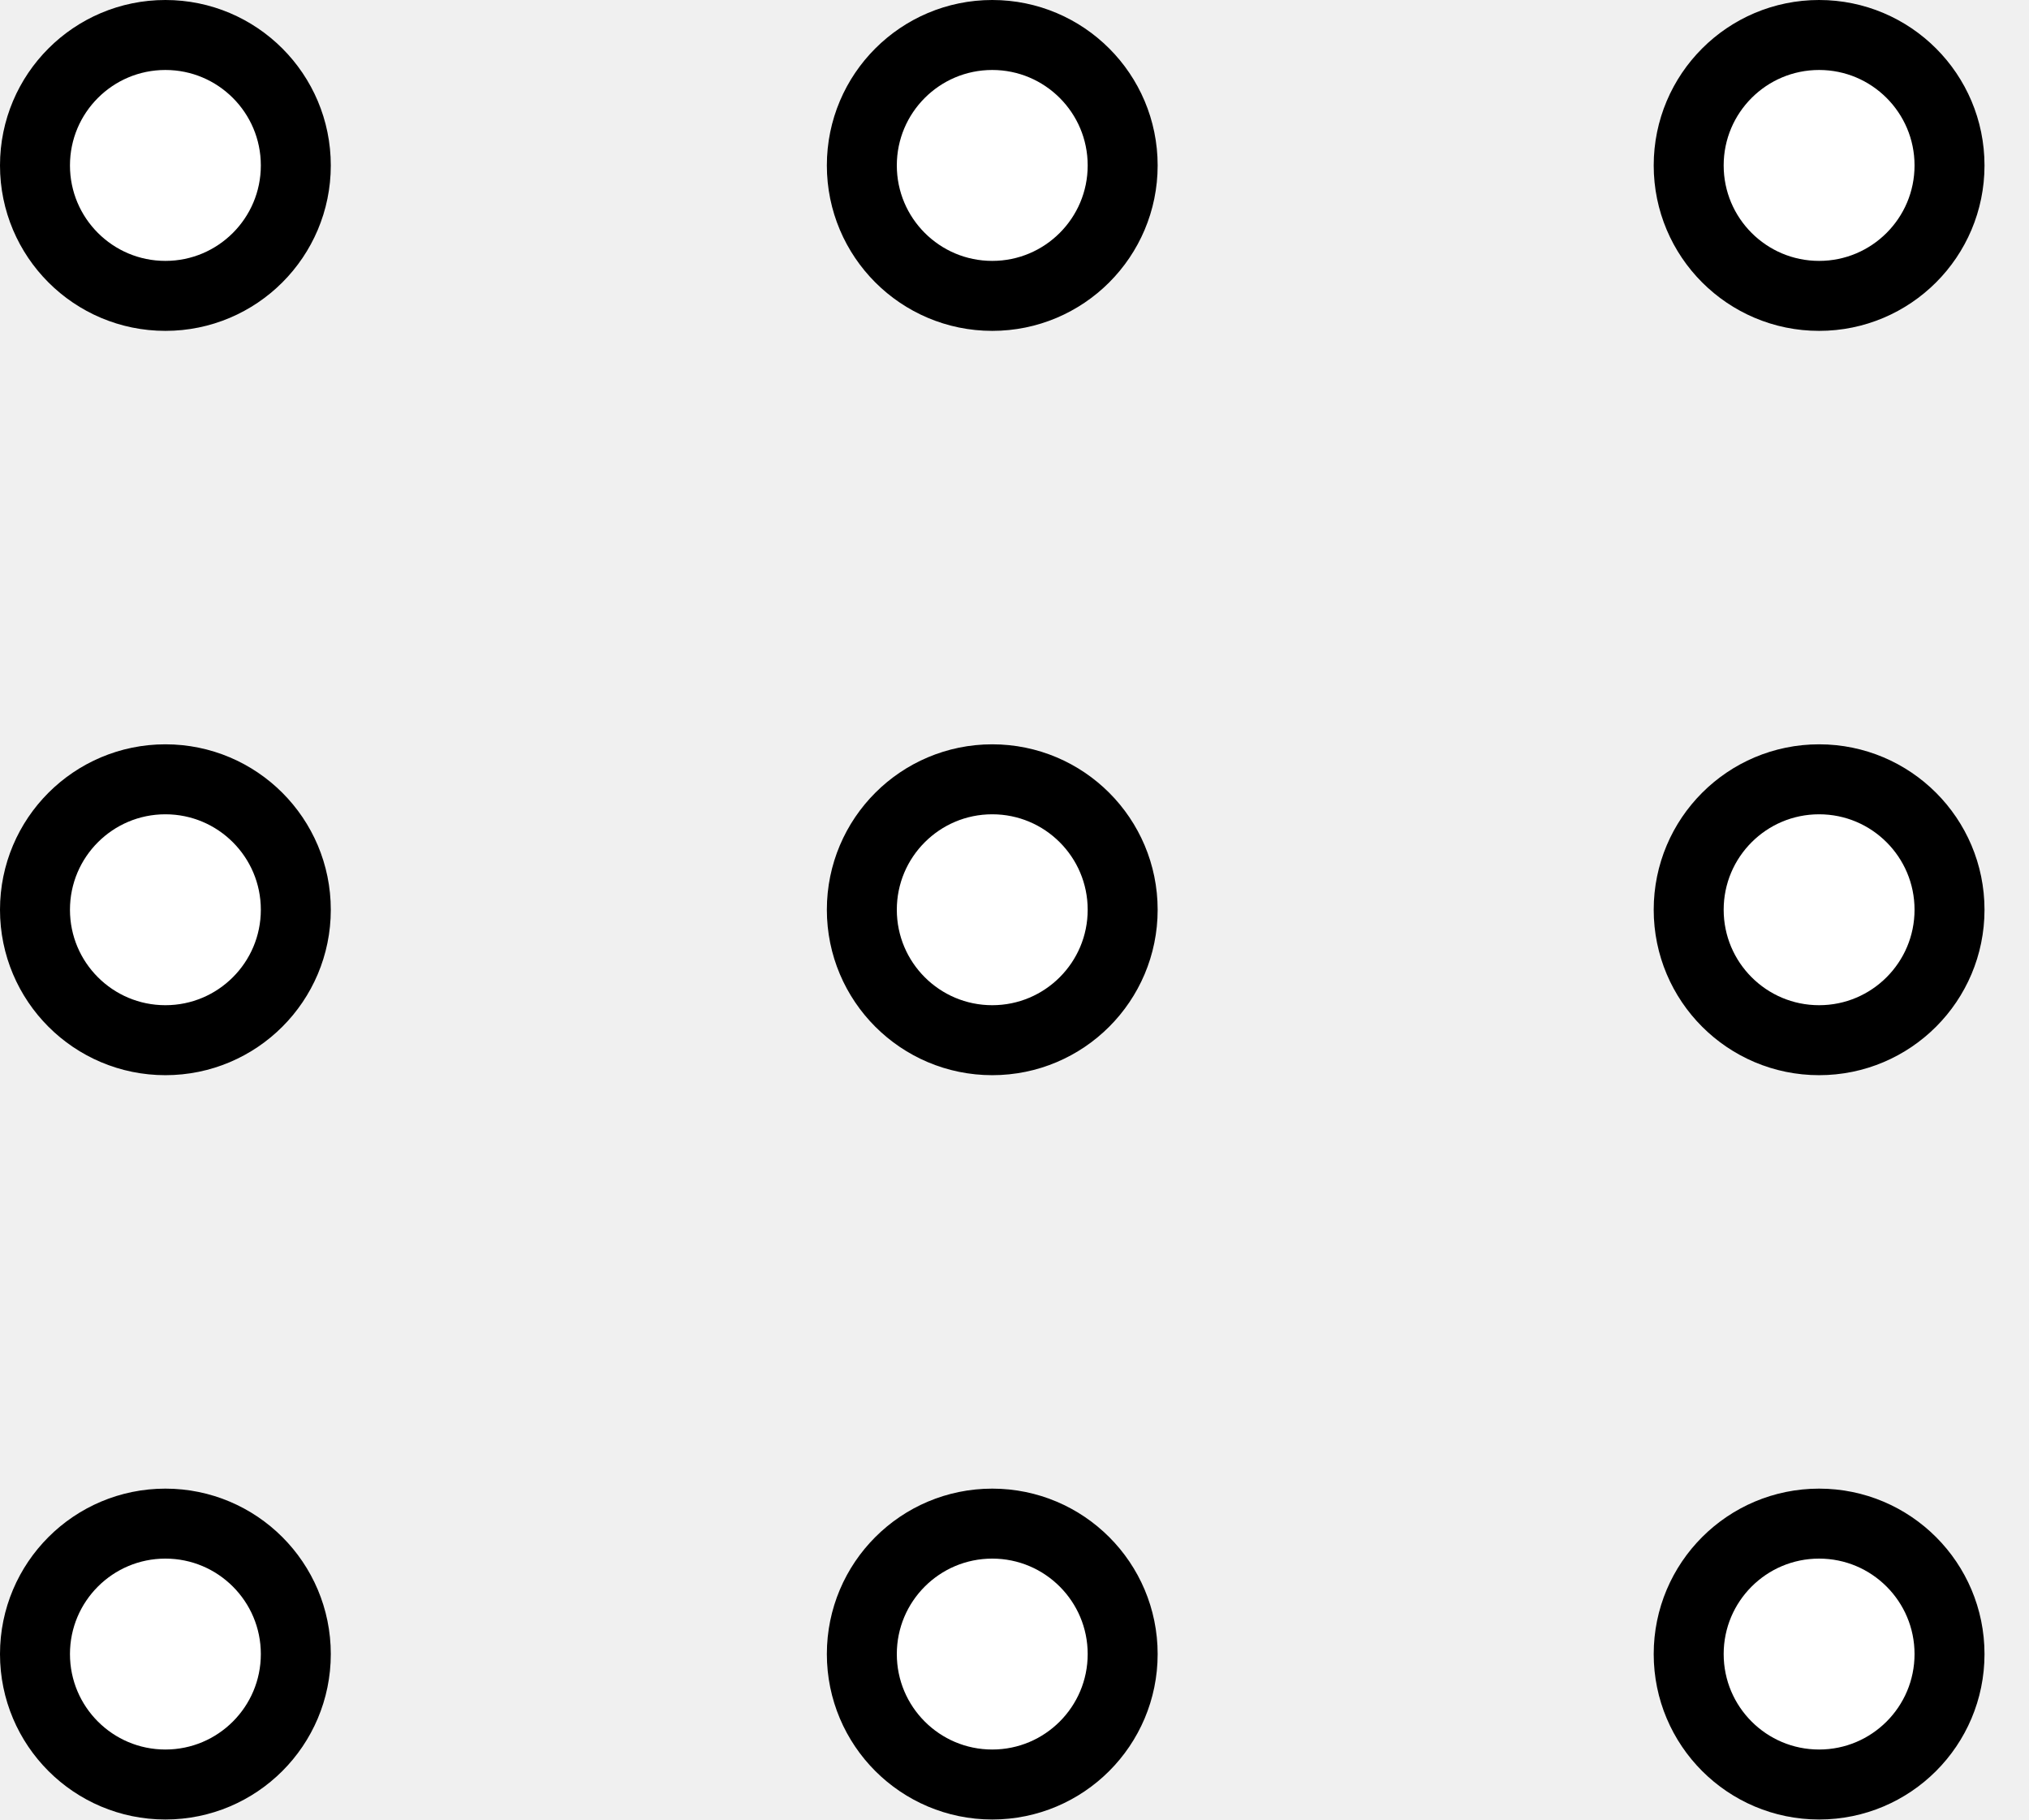
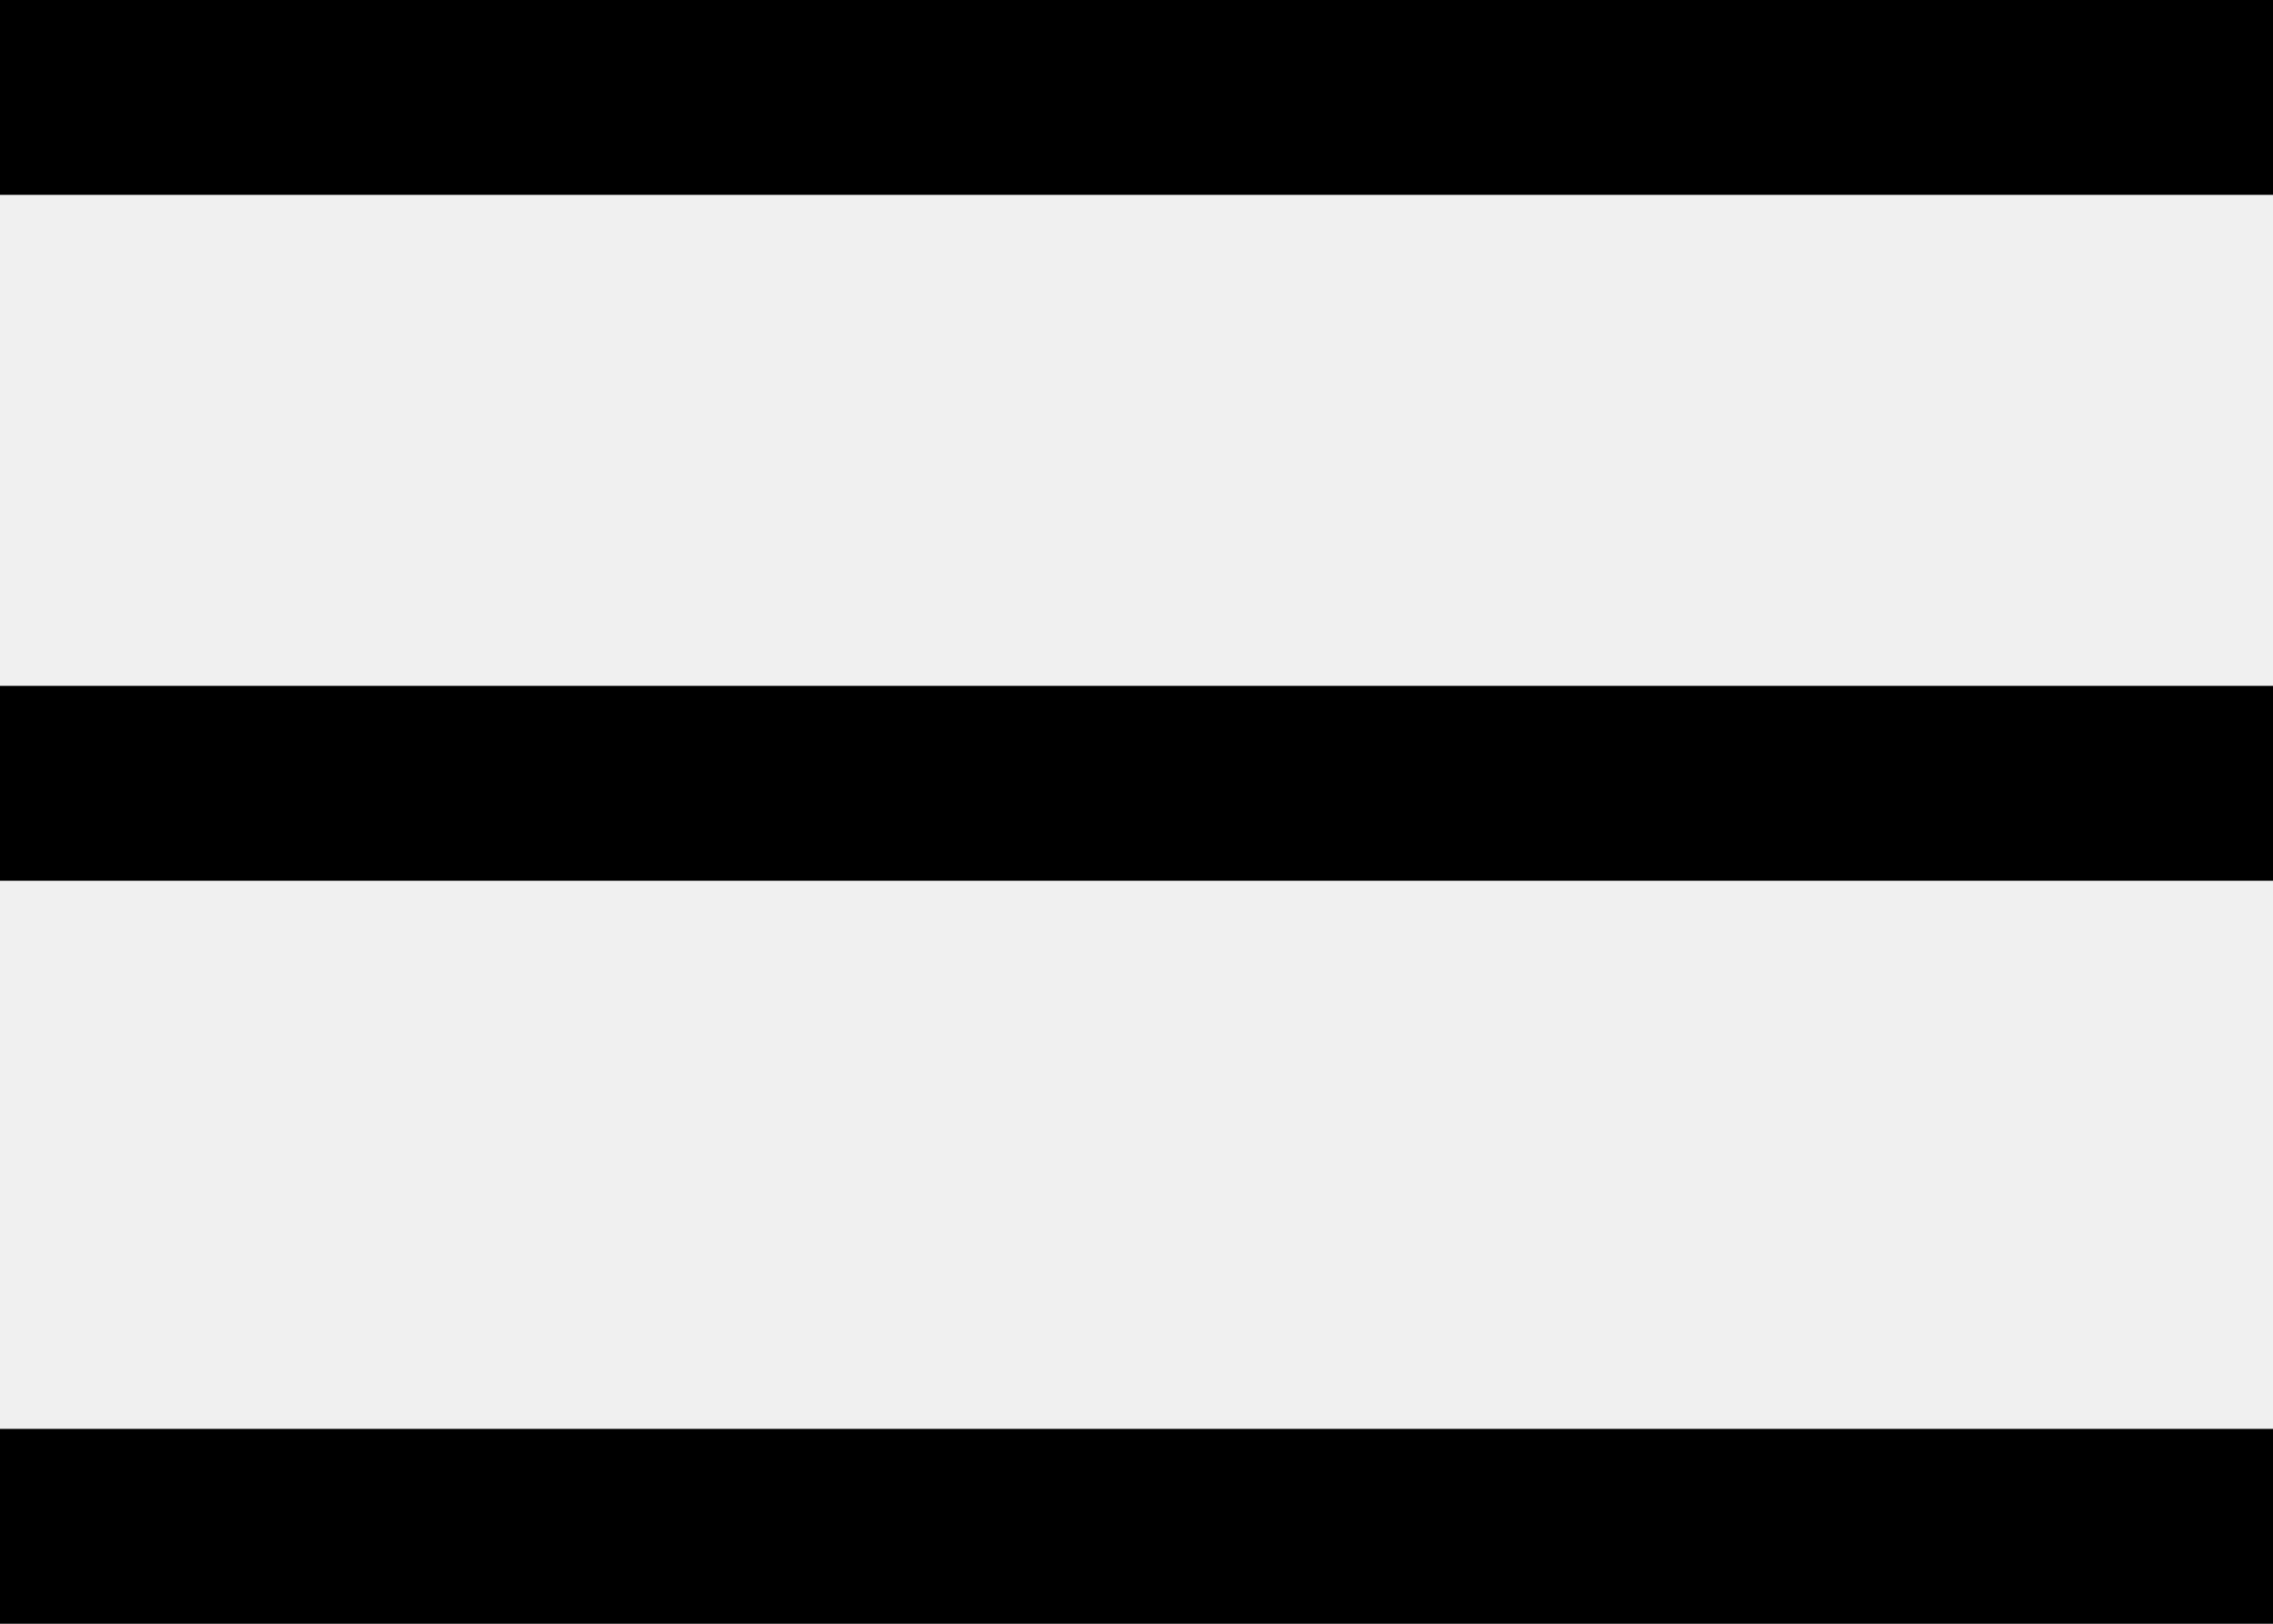
- <svg xmlns="http://www.w3.org/2000/svg" width="29" height="26" viewBox="0 0 29 26" fill="none">
-   <circle cx="2.364" cy="2.364" r="1.864" fill="white" stroke="black" />
-   <circle cx="14.182" cy="2.364" r="1.864" fill="white" stroke="black" />
-   <circle cx="26" cy="2.364" r="1.864" fill="white" stroke="black" />
-   <circle cx="2.364" cy="13" r="1.864" fill="white" stroke="black" />
-   <circle cx="14.182" cy="13" r="1.864" fill="white" stroke="black" />
-   <circle cx="26" cy="13" r="1.864" fill="white" stroke="black" />
-   <circle cx="2.364" cy="23.636" r="1.864" fill="white" stroke="black" />
-   <circle cx="14.182" cy="23.636" r="1.864" fill="white" stroke="black" />
-   <circle cx="26" cy="23.636" r="1.864" fill="white" stroke="black" />
+ <svg xmlns="http://www.w3.org/2000/svg" width="35" height="25" viewBox="0 0 35 25" fill="none">
+   <line x1="1.37553e-07" y1="12.06" x2="35" y2="12.06" stroke="black" stroke-width="3" />
+   <line x1="1.37553e-07" y1="23.5" x2="35" y2="23.5" stroke="black" stroke-width="3" />
+   <line x1="1.31134e-07" y1="1.5" x2="35" y2="1.5" stroke="black" stroke-width="3" />
</svg>
